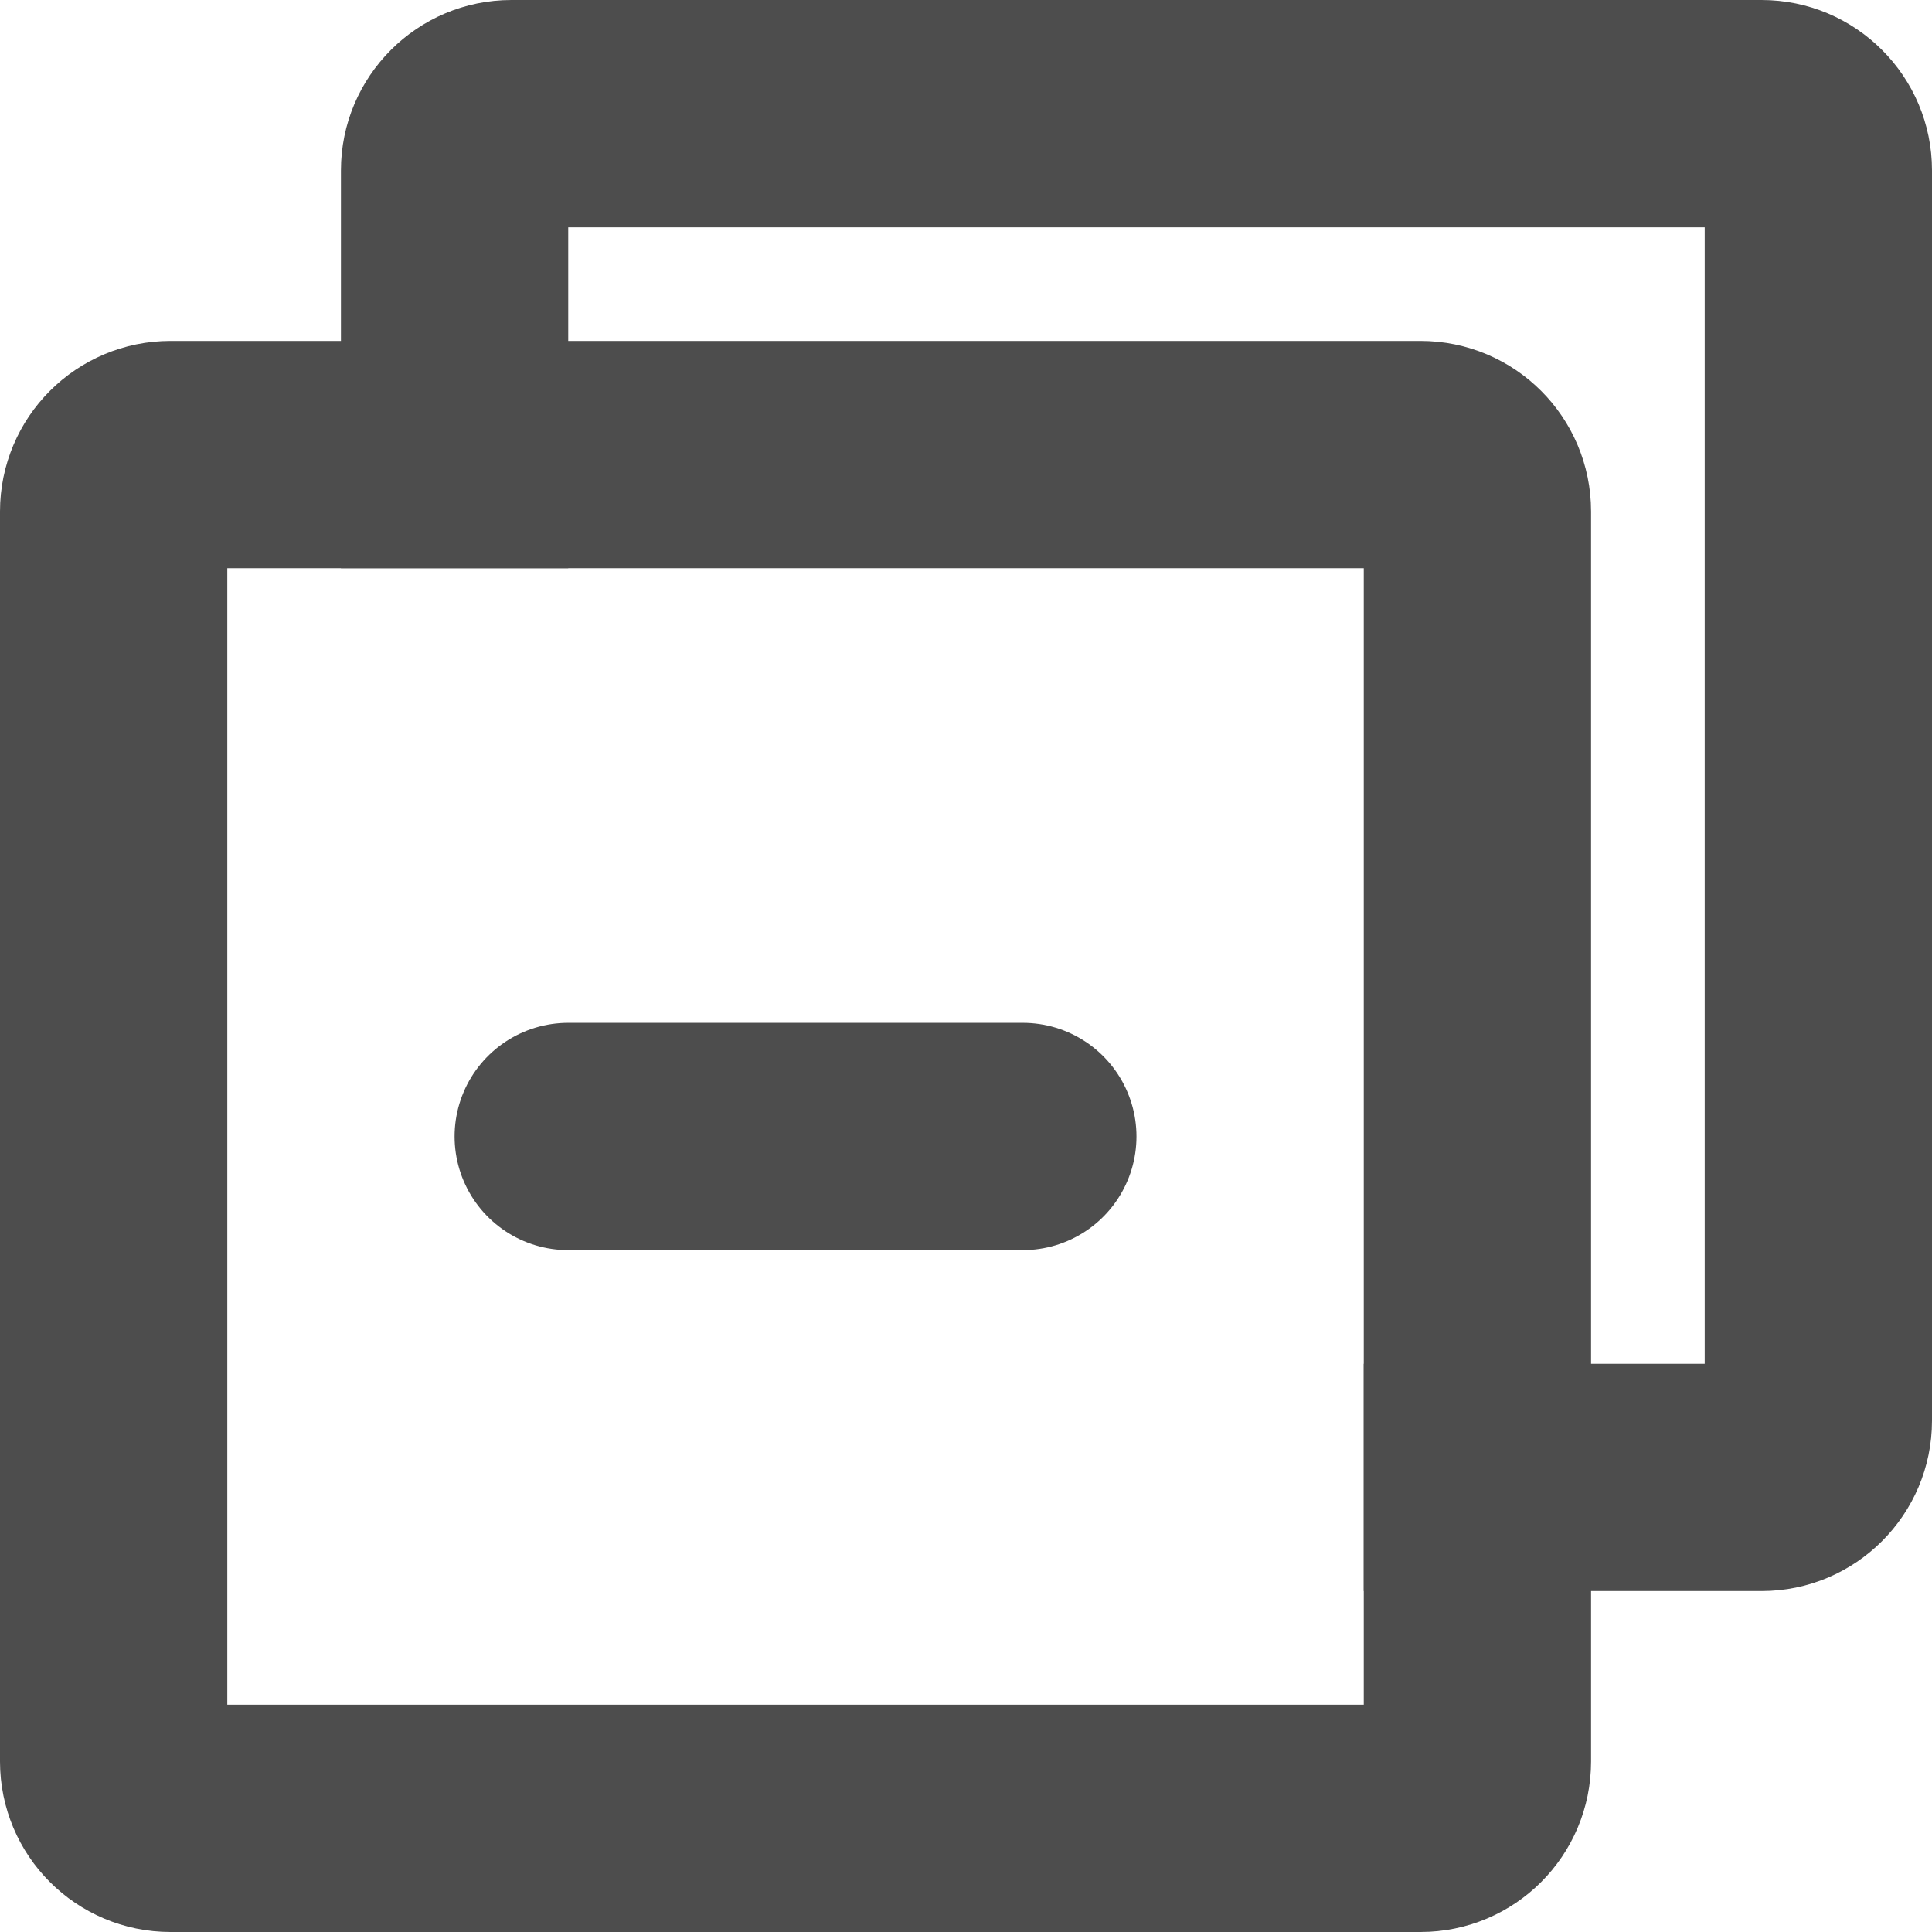
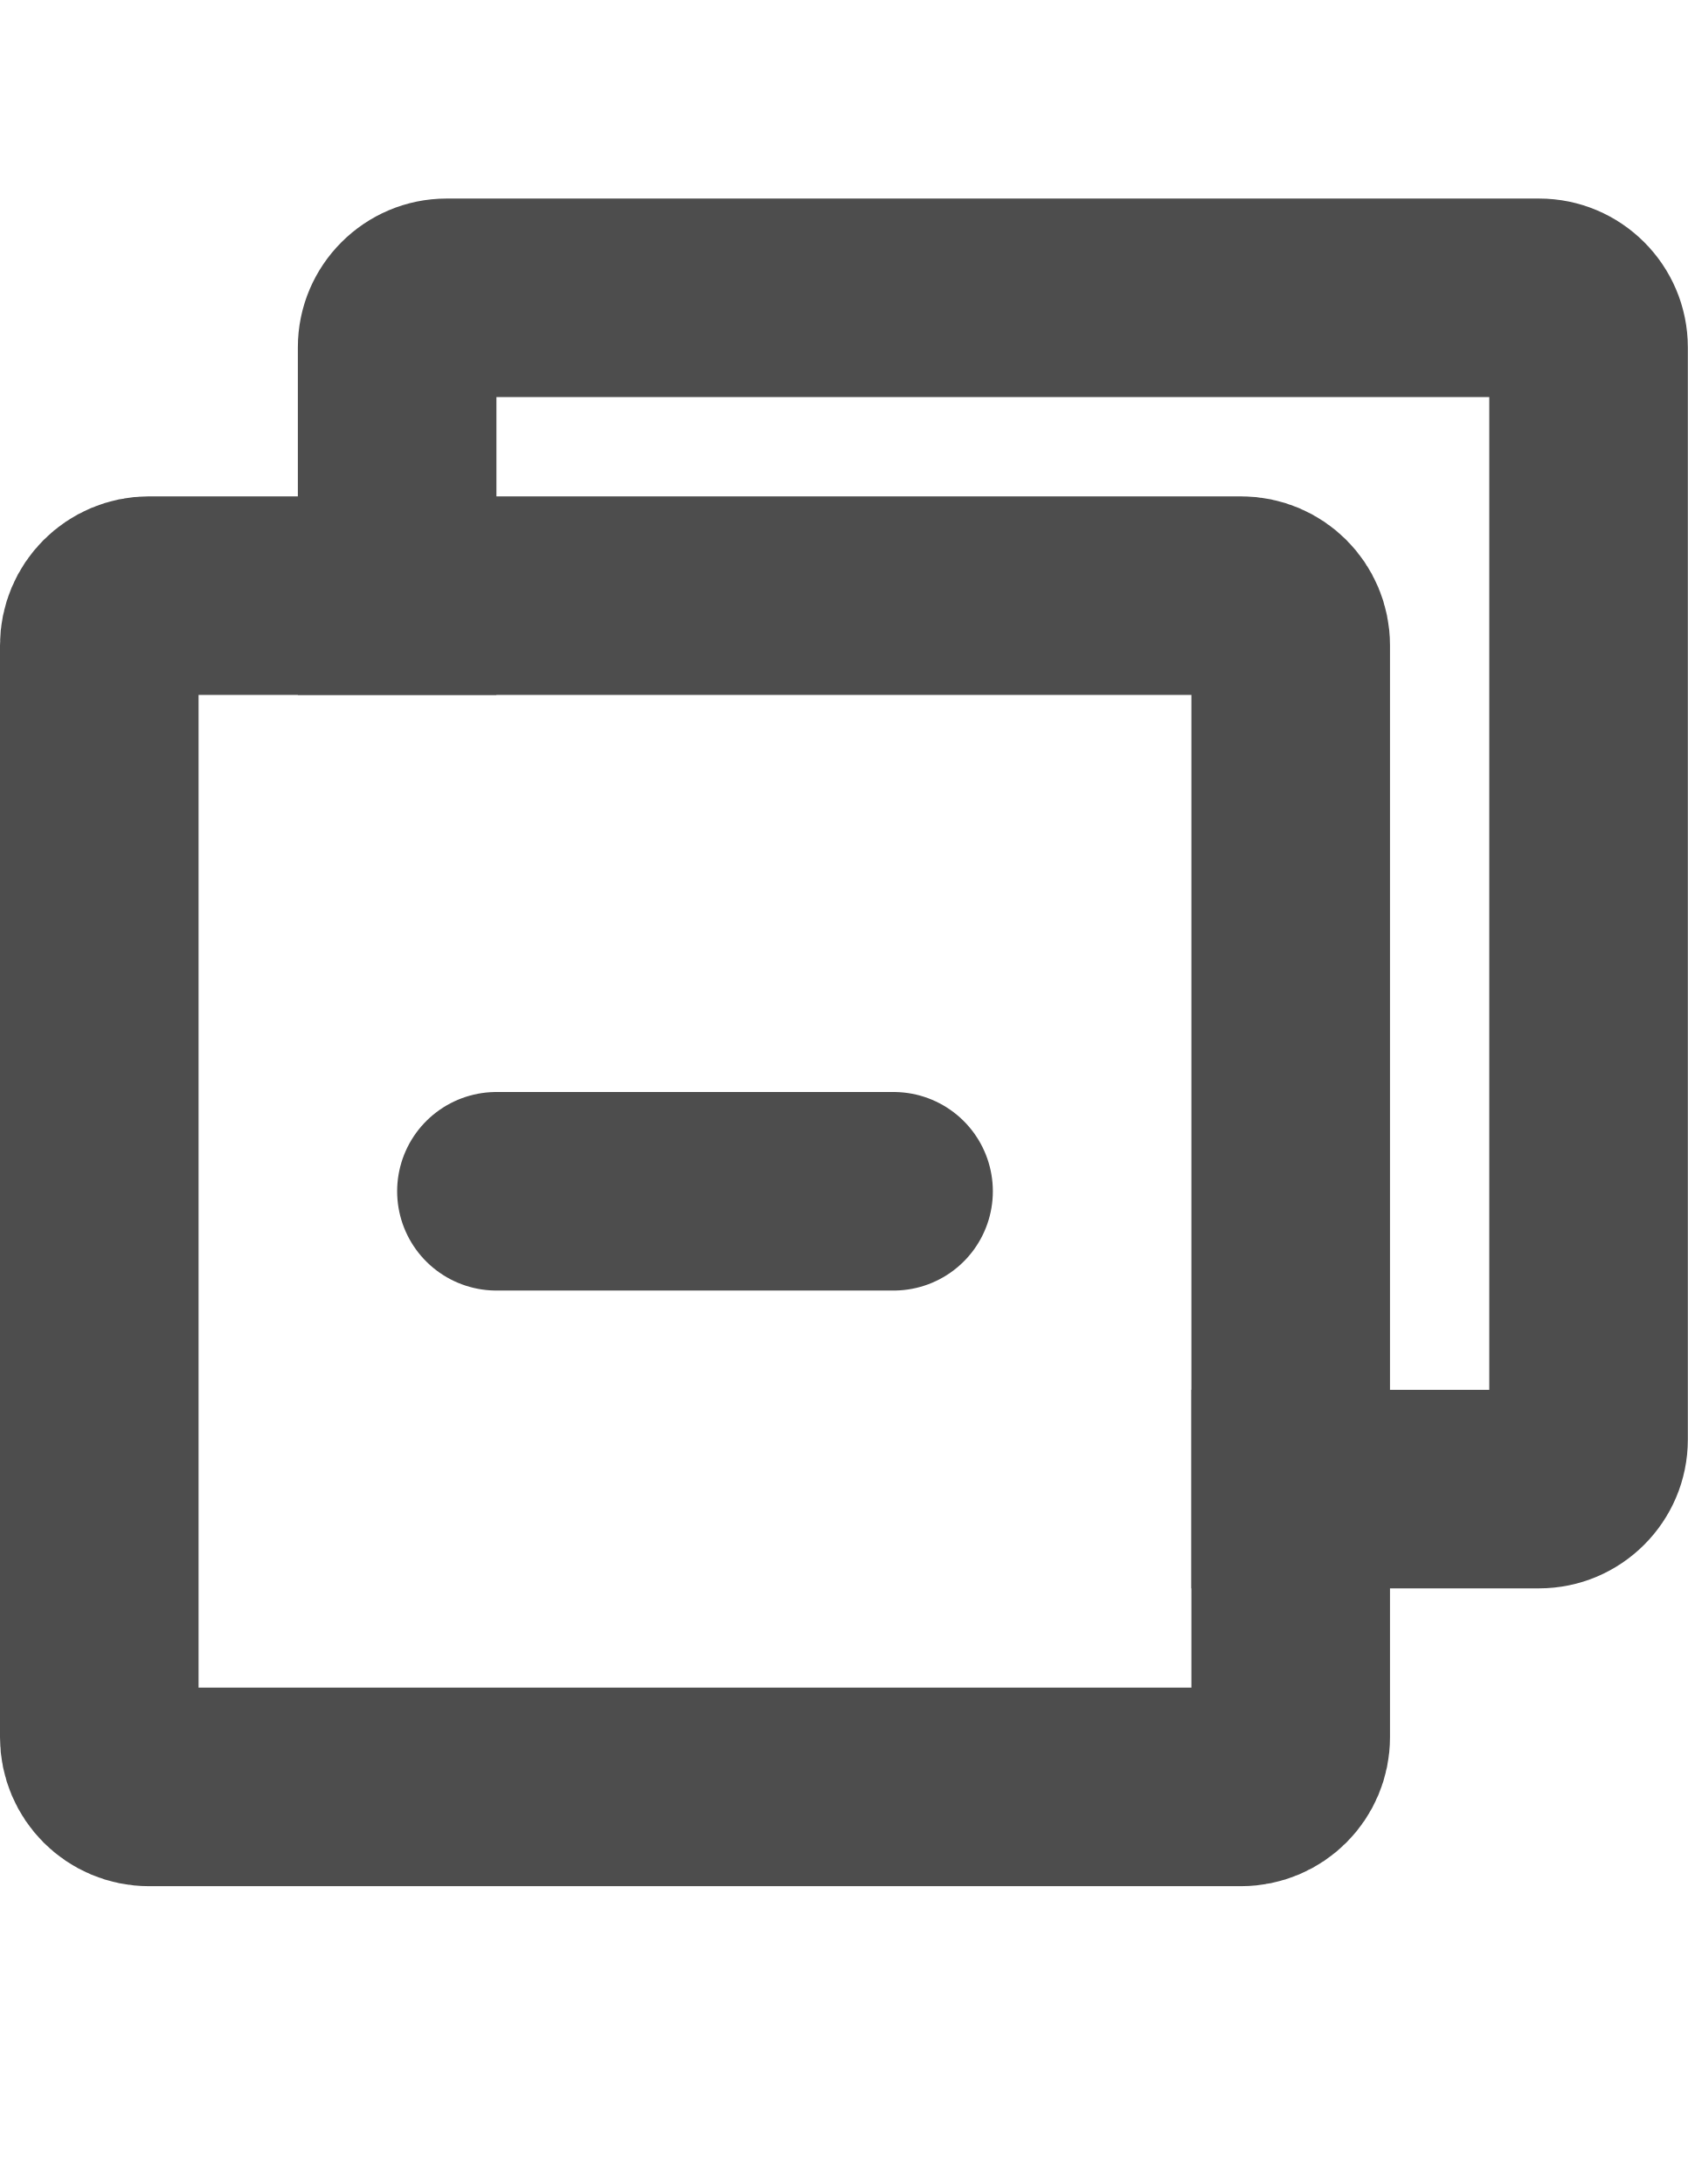
- <svg xmlns="http://www.w3.org/2000/svg" width="17" height="17" viewBox="0 0 17 17" fill="none">
-   <path fill-rule="evenodd" clip-rule="evenodd" d="M4.5 0C3.672 0 3 0.672 3 1.5V5H5V2H15V12H12V14H15.5C16.328 14 17 13.328 17 12.5V1.5C17 0.672 16.328 0 15.5 0H4.5Z" fill="#4D4D4D" />
-   <rect x="1" y="4" width="12" height="12" rx="0.5" stroke="#4D4D4D" stroke-width="2" />
-   <line x1="5" y1="10" x2="9" y2="10" stroke="#4D4D4D" stroke-width="2" stroke-linecap="round" />
+ <svg xmlns="http://www.w3.org/2000/svg" width="17" height="22" viewBox="0 0 17 22" fill="none">
+   <path fill-rule="evenodd" clip-rule="evenodd" d="M4.5 2C3.672 2 3 2.672 3 3.5V7H5V4H15V14H12V16H15.5C16.328 16 17 15.328 17 14.5V3.5C17 2.672 16.328 2 15.5 2H4.5Z" fill="#4D4D4D" />
+   <rect x="1" y="6" width="12" height="12" rx="0.5" stroke="#4D4D4D" stroke-width="2" />
+   <line x1="5" y1="12" x2="9" y2="12" stroke="#4D4D4D" stroke-width="2" stroke-linecap="round" />
</svg>
